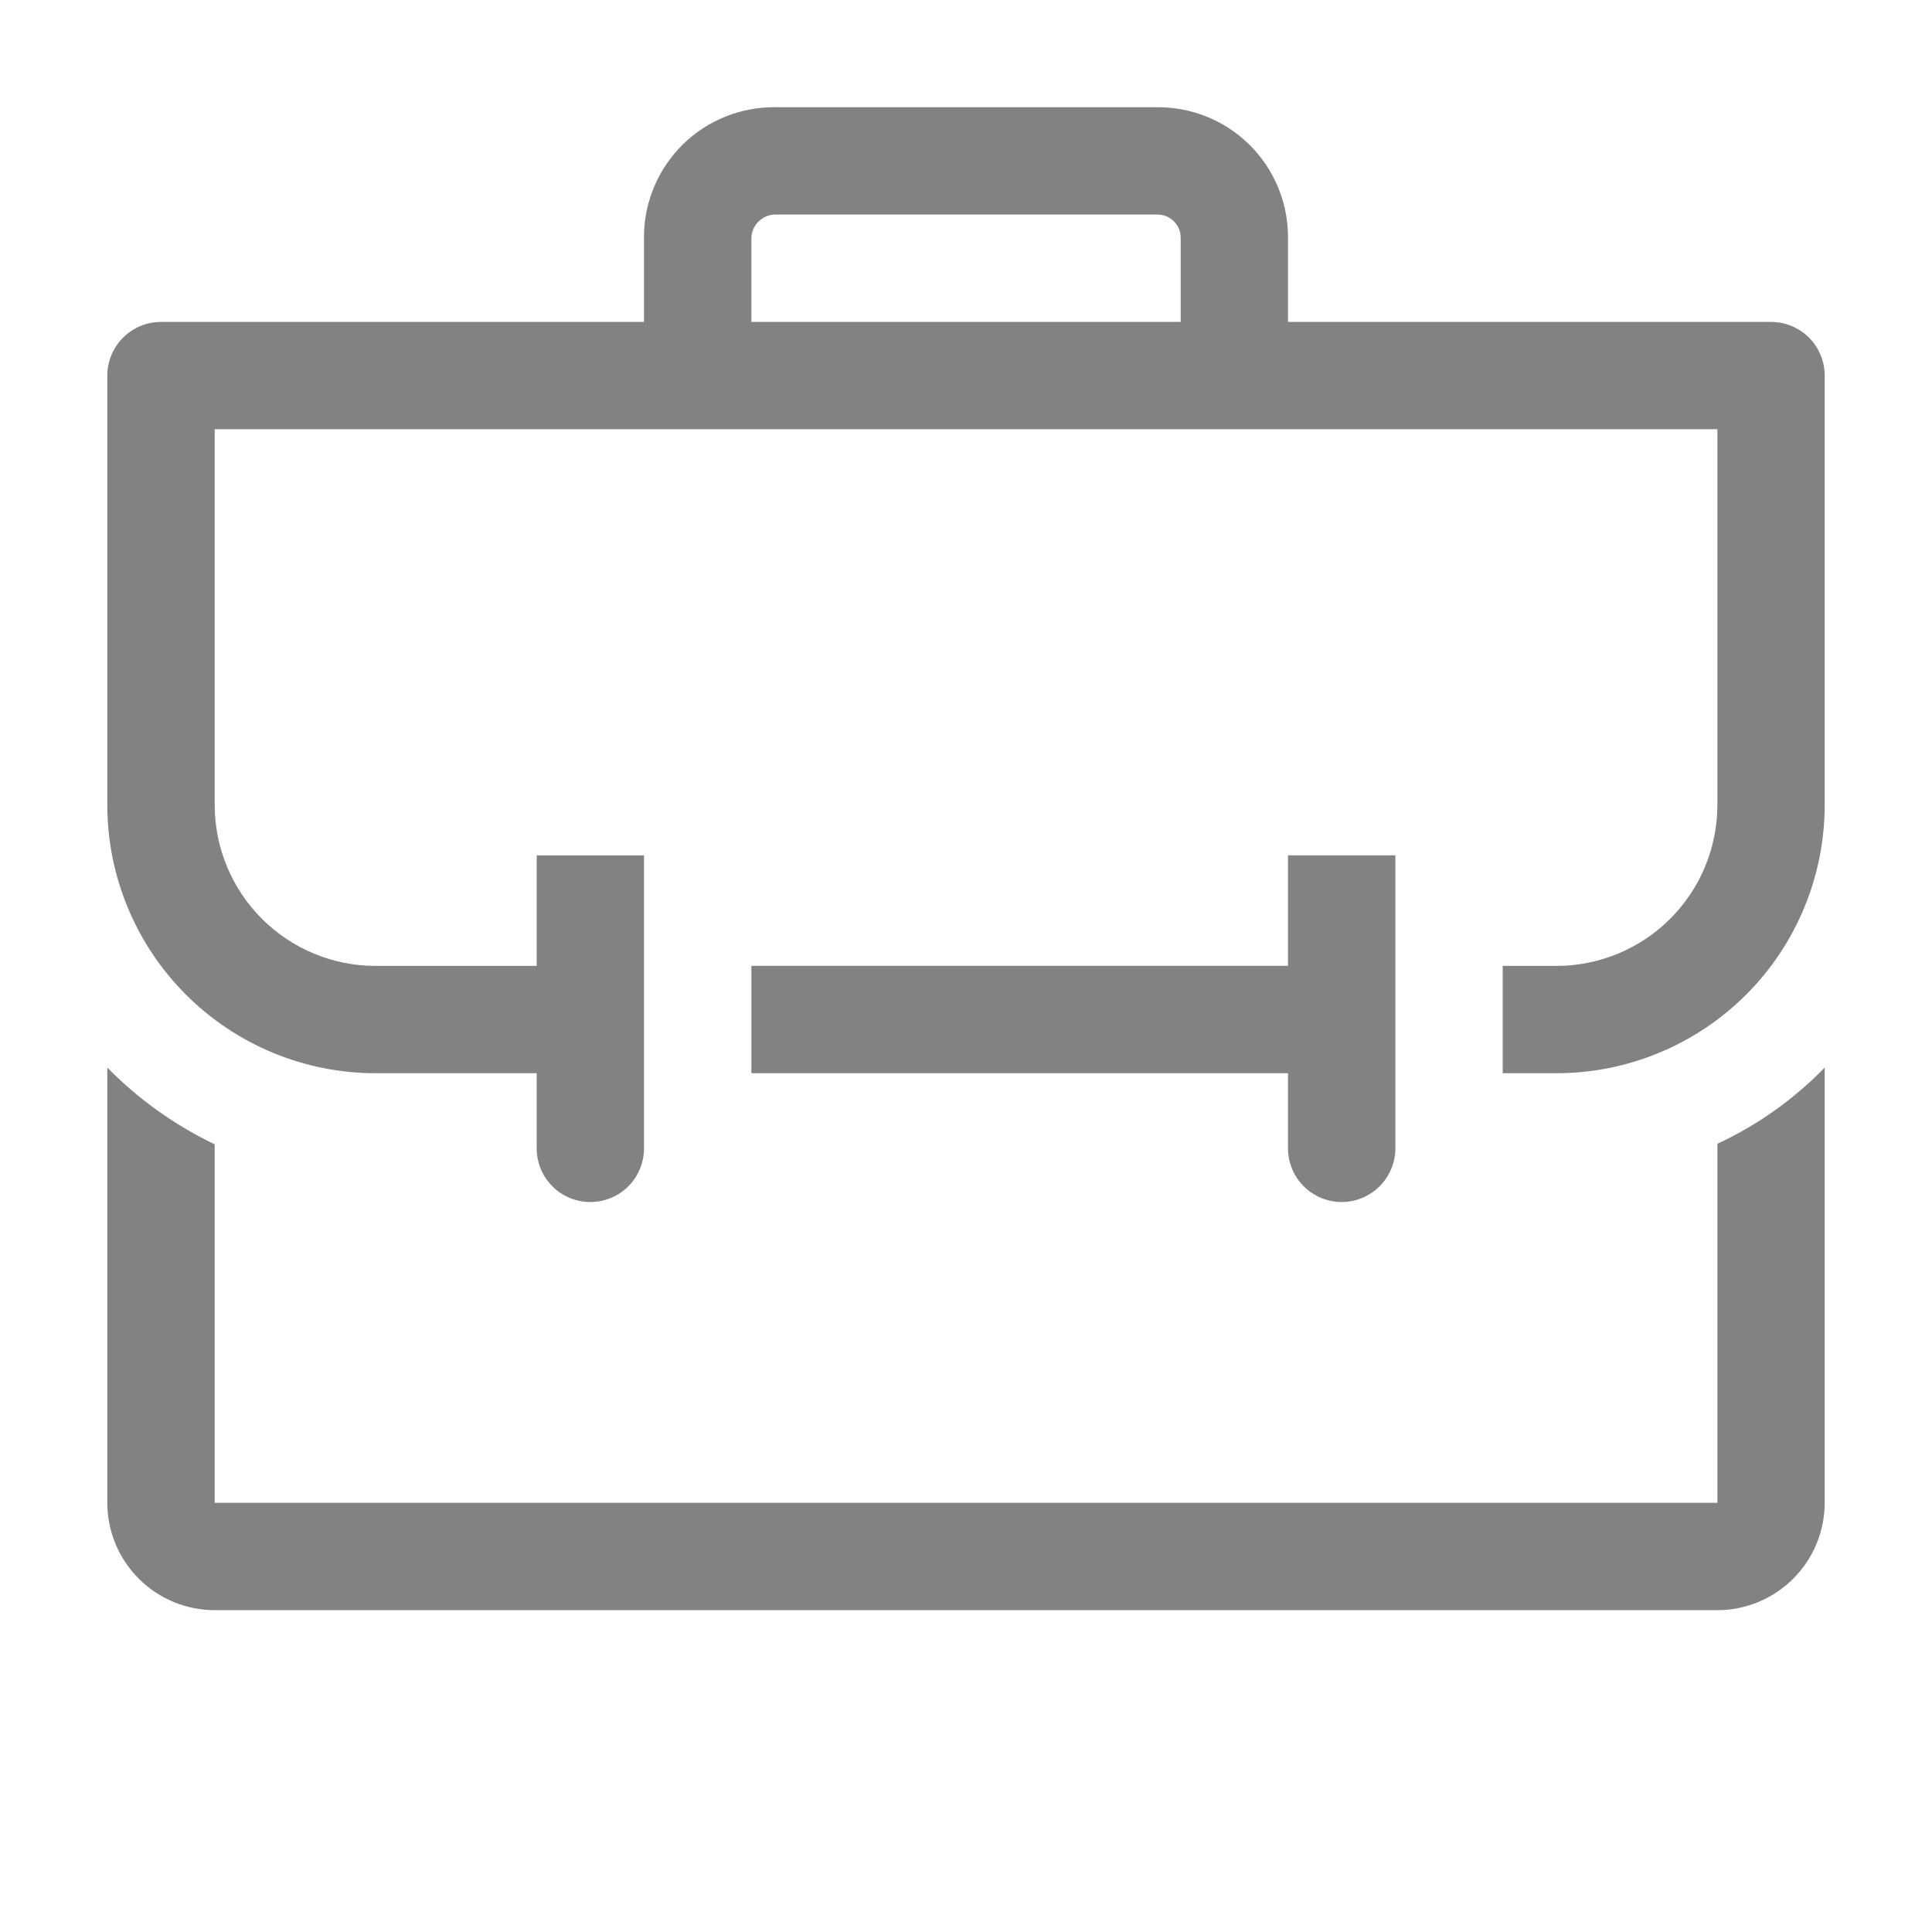
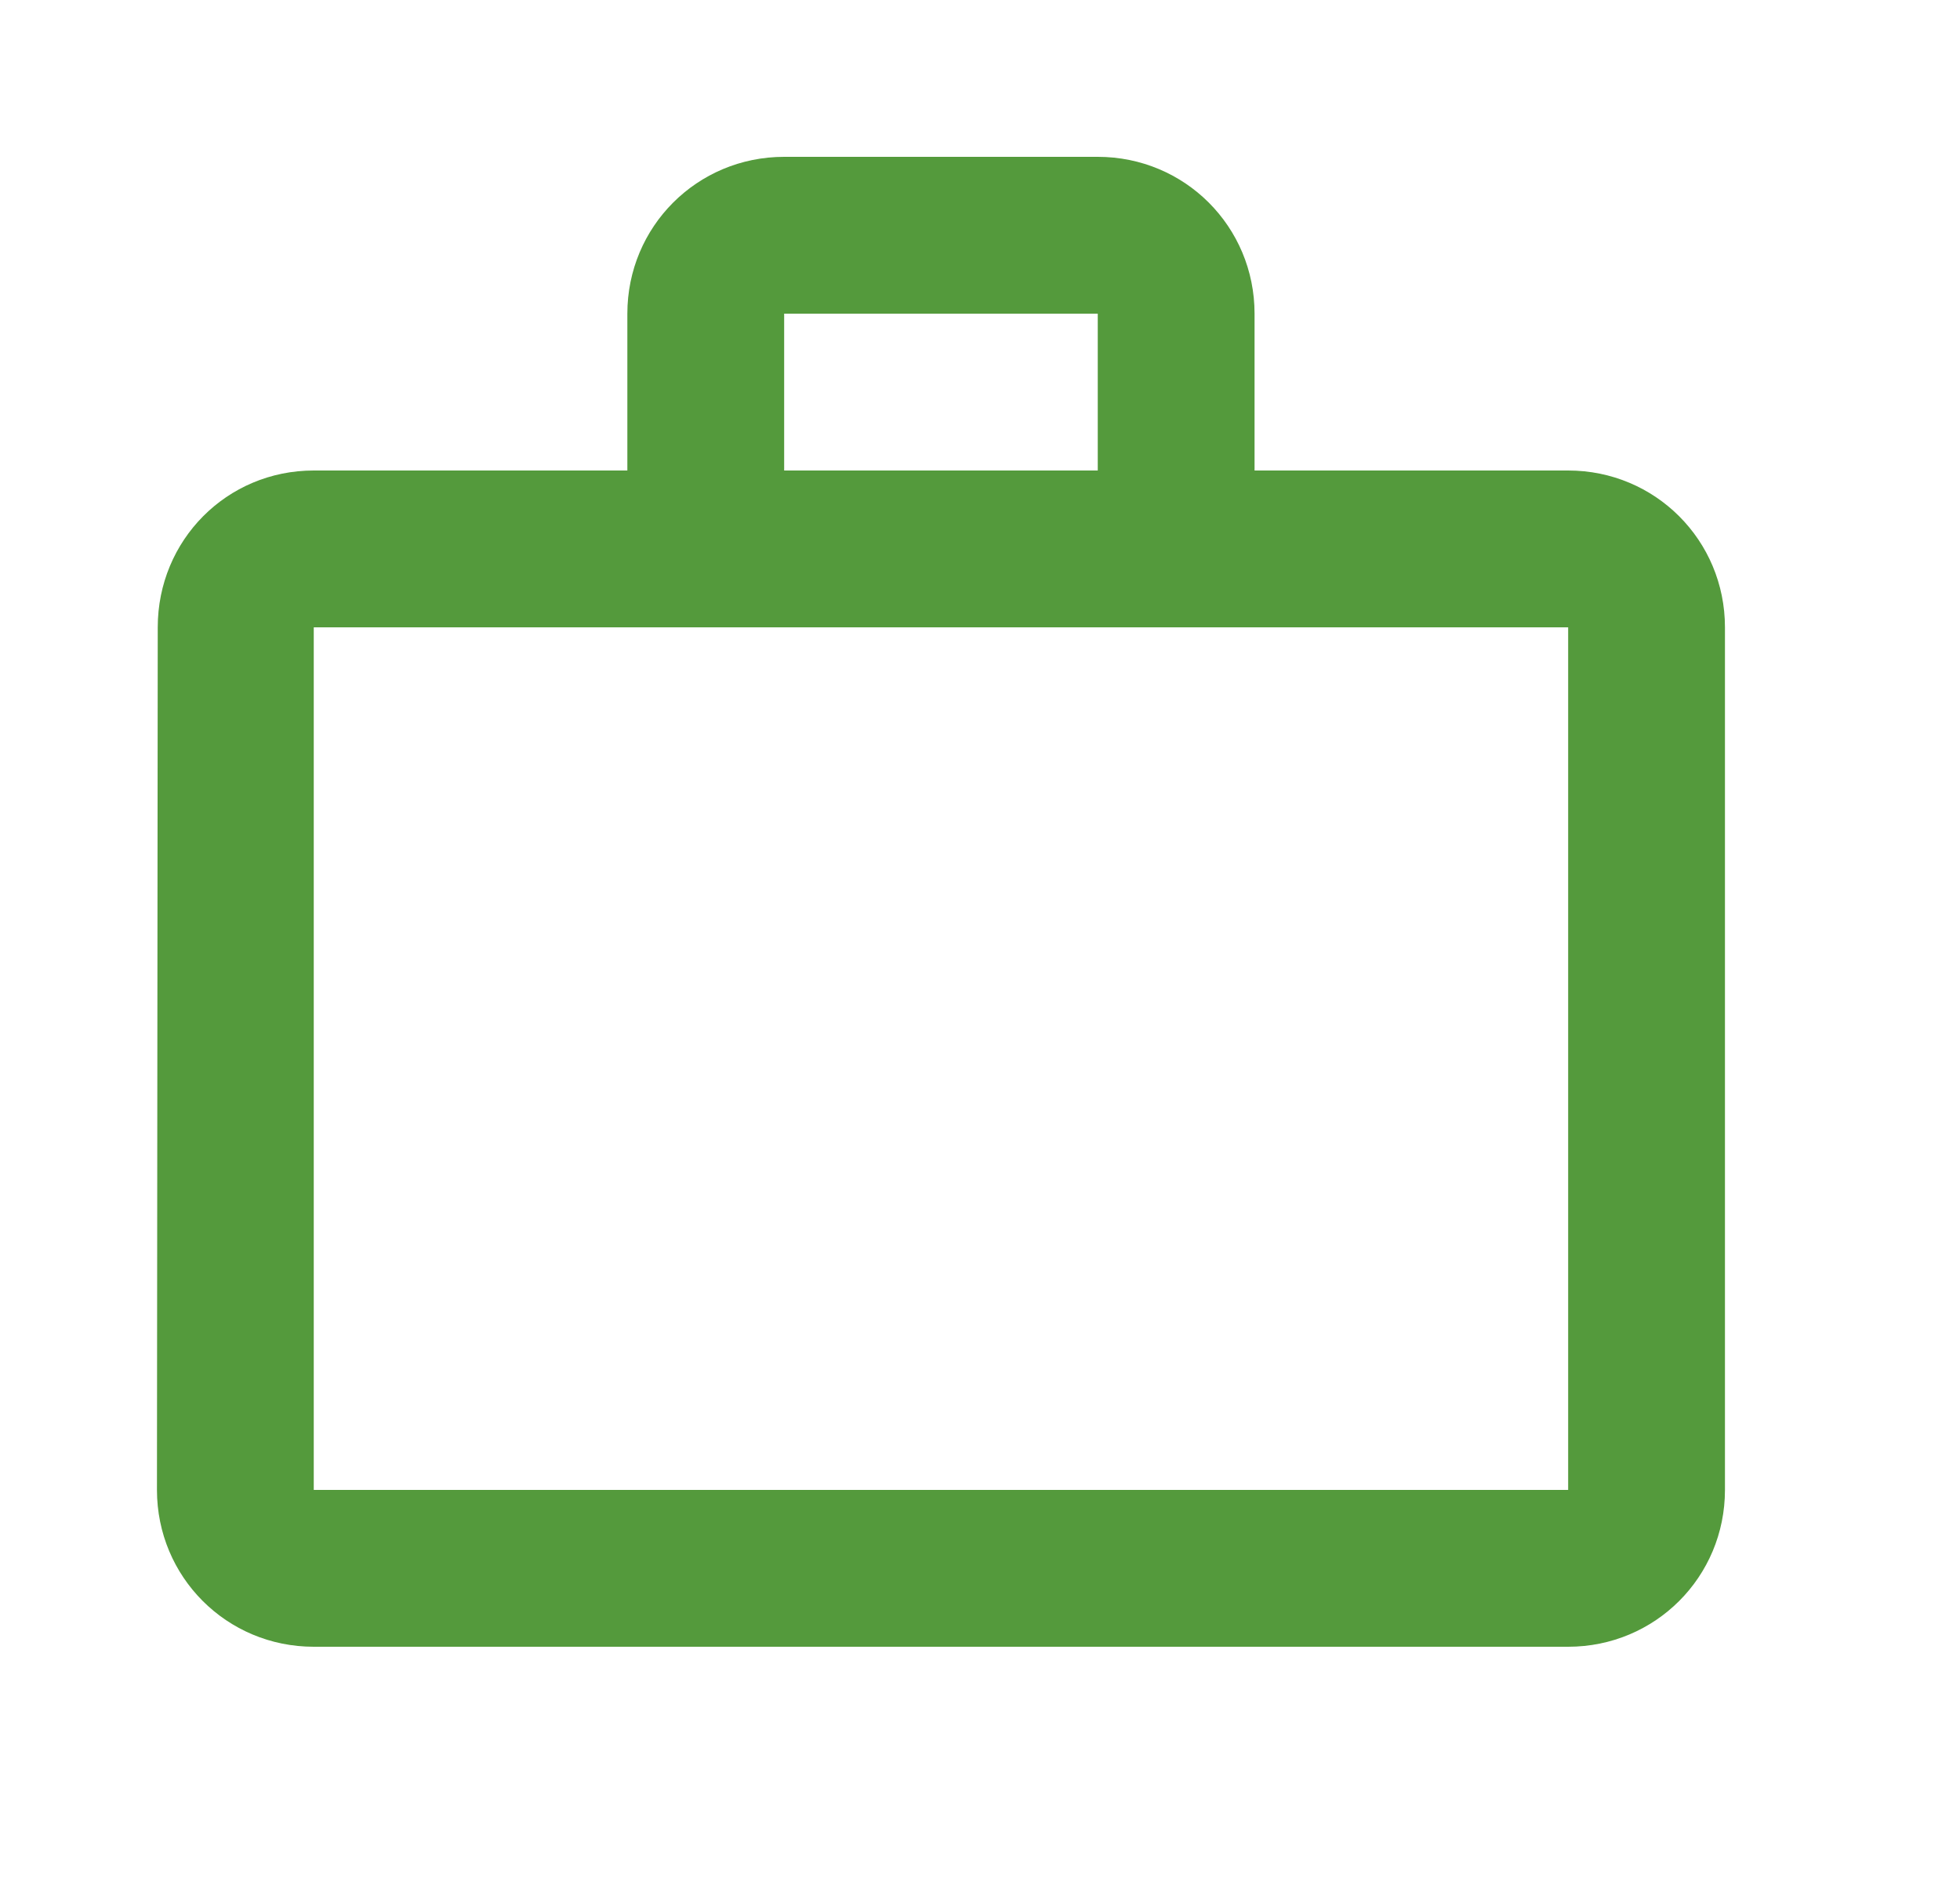
- <svg xmlns="http://www.w3.org/2000/svg" width="24" height="24" viewBox="0 0 24 24" fill="none">
-   <path d="M21.334 18.668H2.667V14.215C2.17 13.977 1.719 13.655 1.333 13.262V18.668C1.333 19.022 1.474 19.361 1.724 19.611C1.974 19.861 2.313 20.002 2.667 20.002H21.334C21.687 20.002 22.026 19.861 22.276 19.611C22.526 19.361 22.667 19.022 22.667 18.668V13.262C22.284 13.656 21.832 13.977 21.334 14.208V18.668Z" fill="#828282" />
-   <path d="M16.667 14.932C16.844 14.932 17.013 14.861 17.138 14.736C17.263 14.611 17.334 14.442 17.334 14.265V10.625H16V11.998H9.334V13.332H16V14.265C16 14.442 16.07 14.611 16.195 14.736C16.32 14.861 16.49 14.932 16.667 14.932Z" fill="#828282" />
-   <path d="M22 3.999H16V2.919C15.993 2.492 15.817 2.086 15.511 1.788C15.205 1.491 14.794 1.327 14.367 1.332H9.633C9.207 1.327 8.795 1.491 8.489 1.788C8.183 2.086 8.007 2.492 8 2.919V3.999H2C1.823 3.999 1.654 4.069 1.529 4.194C1.404 4.319 1.333 4.489 1.333 4.665V9.999C1.333 10.883 1.685 11.731 2.31 12.356C2.935 12.981 3.783 13.332 4.667 13.332H6.667V14.265C6.667 14.442 6.737 14.612 6.862 14.737C6.987 14.862 7.157 14.932 7.333 14.932C7.51 14.932 7.68 14.862 7.805 14.737C7.93 14.612 8 14.442 8 14.265V10.626H6.667V11.999H4.667C4.136 11.999 3.628 11.788 3.253 11.413C2.878 11.038 2.667 10.529 2.667 9.999V5.332H21.334V9.999C21.334 10.529 21.123 11.038 20.748 11.413C20.373 11.788 19.864 11.999 19.334 11.999H18.667V13.332H19.334C20.218 13.332 21.065 12.981 21.691 12.356C22.316 11.731 22.667 10.883 22.667 9.999V4.665C22.667 4.489 22.597 4.319 22.472 4.194C22.346 4.069 22.177 3.999 22 3.999ZM14.667 3.999H9.334V2.952C9.337 2.875 9.37 2.802 9.426 2.749C9.482 2.695 9.556 2.665 9.633 2.665H14.373C14.411 2.665 14.449 2.671 14.484 2.685C14.519 2.698 14.551 2.719 14.578 2.745C14.605 2.771 14.627 2.802 14.643 2.836C14.658 2.871 14.666 2.908 14.667 2.945V3.999Z" fill="#828282" />
+ <svg xmlns="http://www.w3.org/2000/svg" width="25" height="24" viewBox="0 0 25 24" fill="none">
+   <path fill-rule="evenodd" clip-rule="evenodd" d="M14.002 6V4H10.002V6H14.002ZM4.002 8V19H20.002V8H4.002ZM20.002 6C21.112 6 22.002 6.89 22.002 8V19C22.002 20.11 21.112 21 20.002 21H4.002C2.892 21 2.002 20.11 2.002 19L2.012 8C2.012 6.89 2.892 6 4.002 6H8.002V4C8.002 2.89 8.892 2 10.002 2H14.002C15.112 2 16.002 2.89 16.002 4V6H20.002Z" fill="#549A3C" />
</svg>
